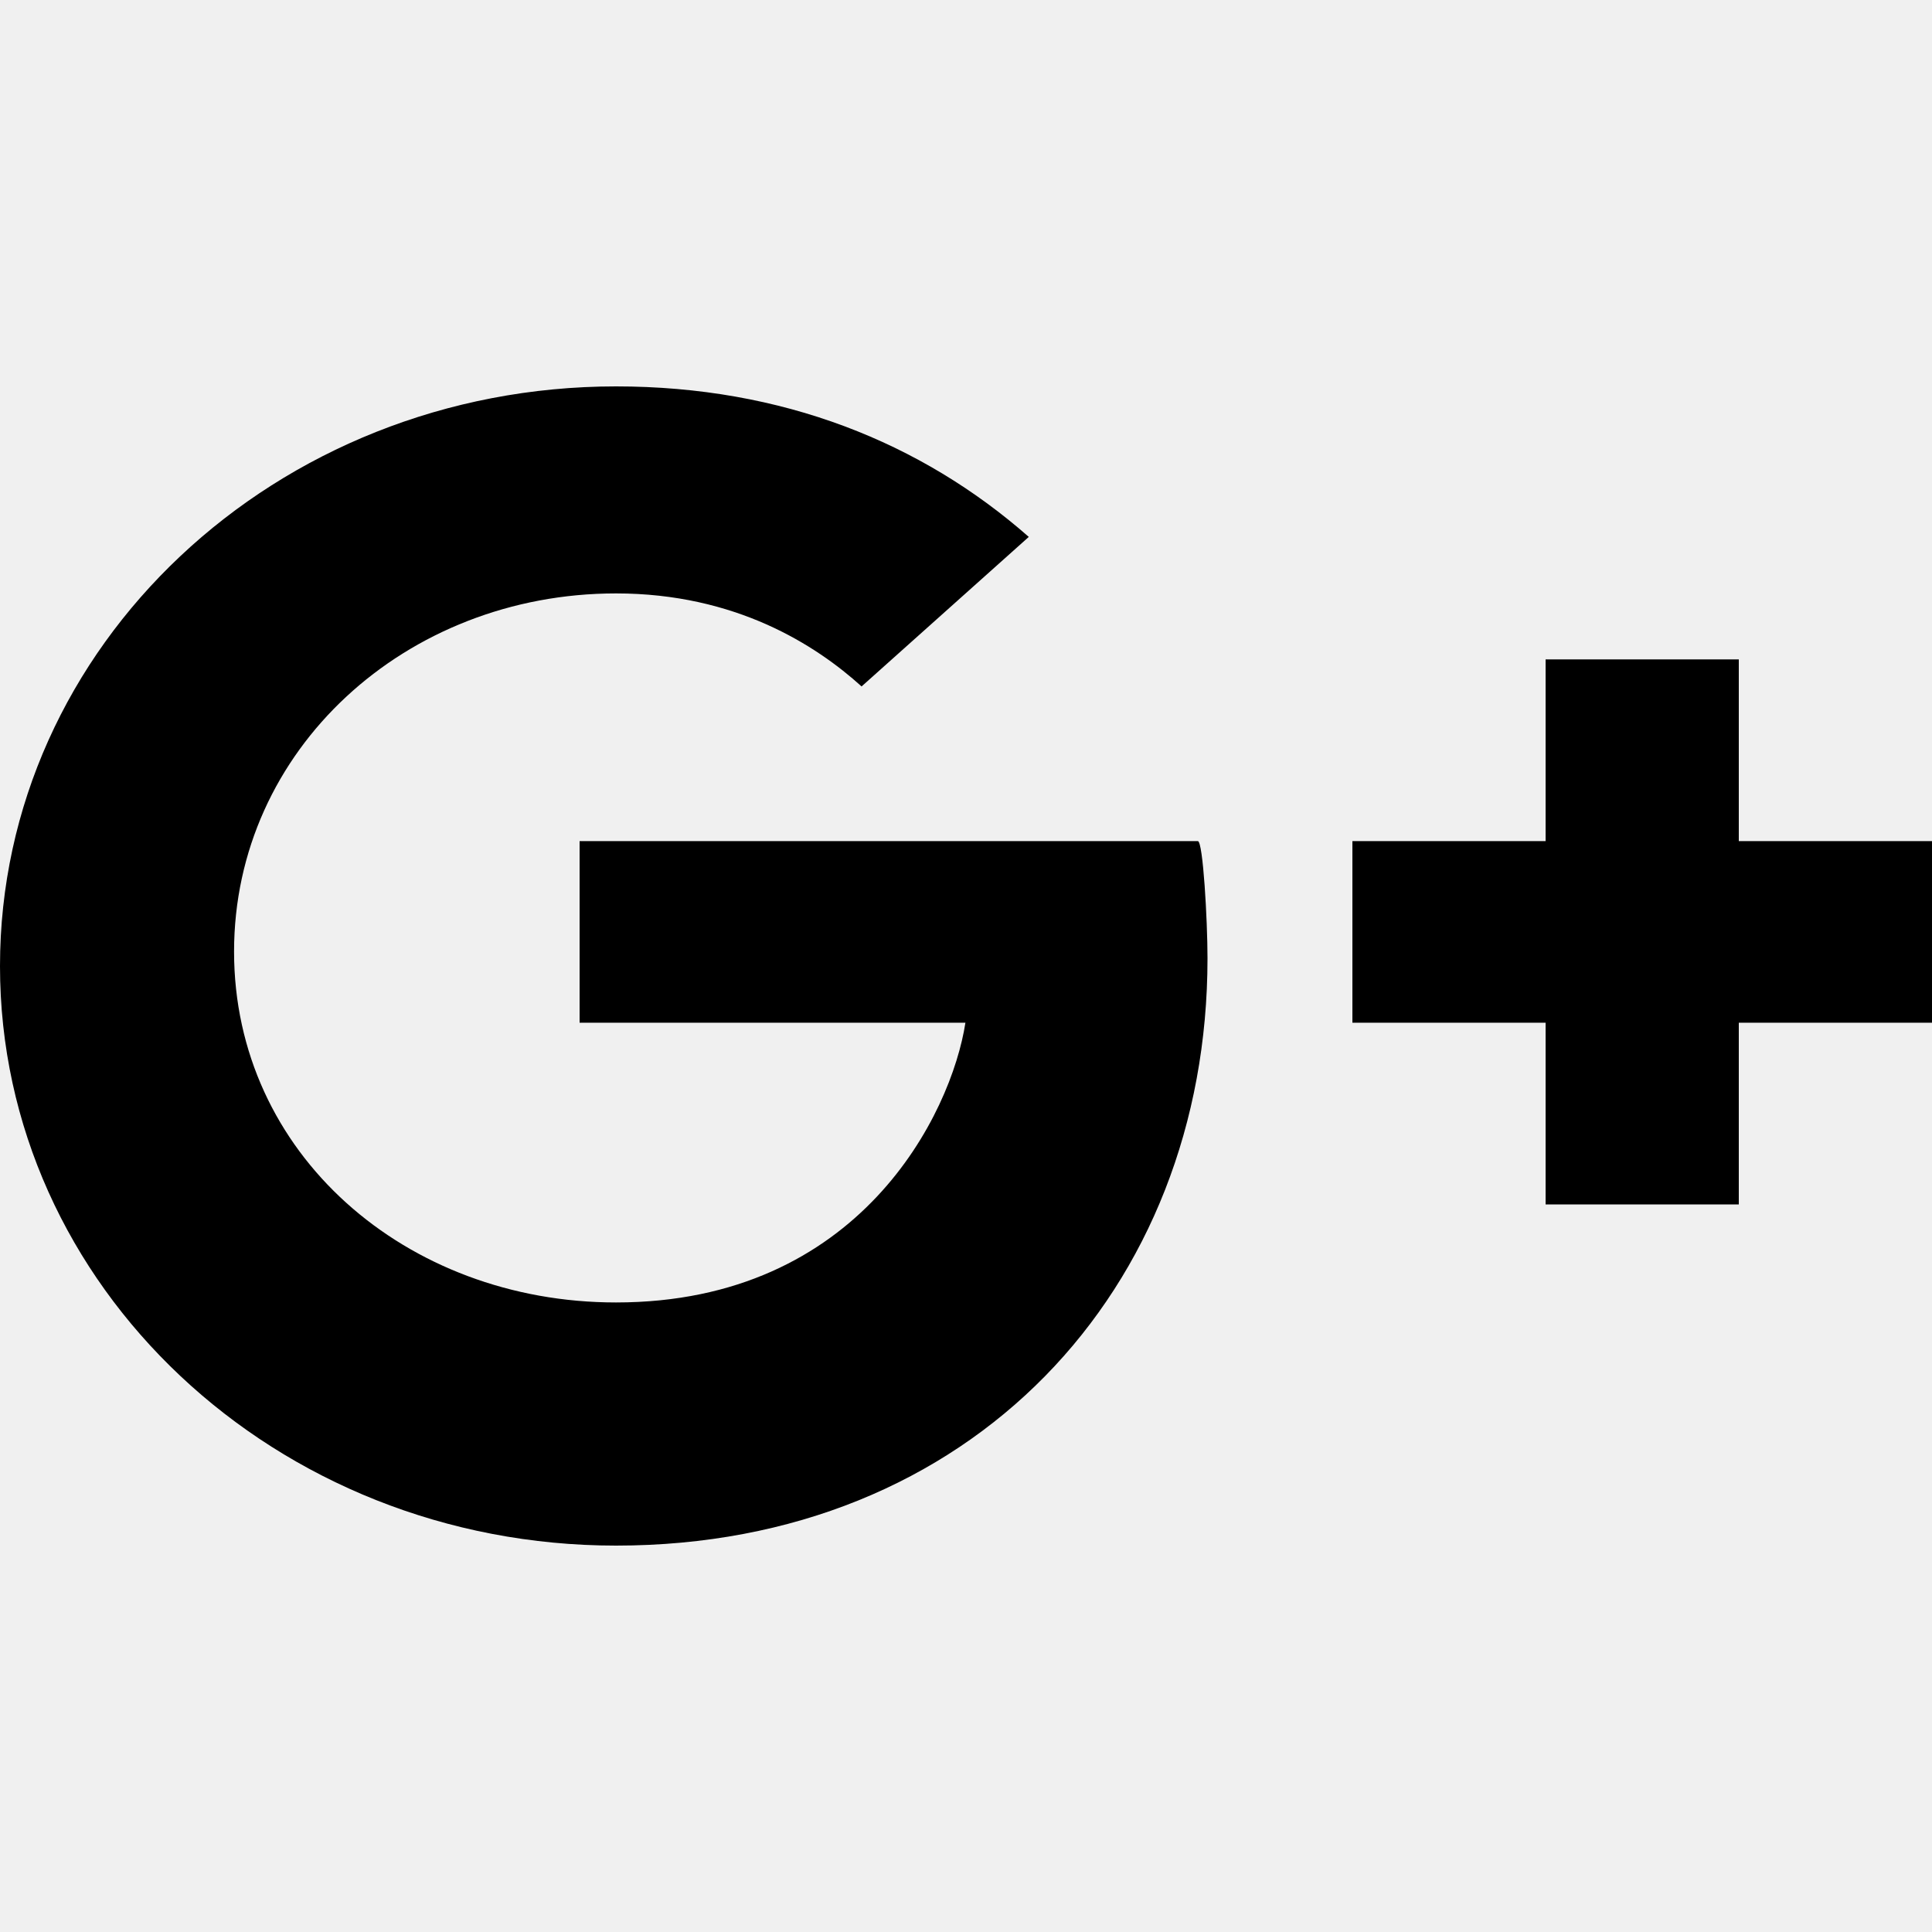
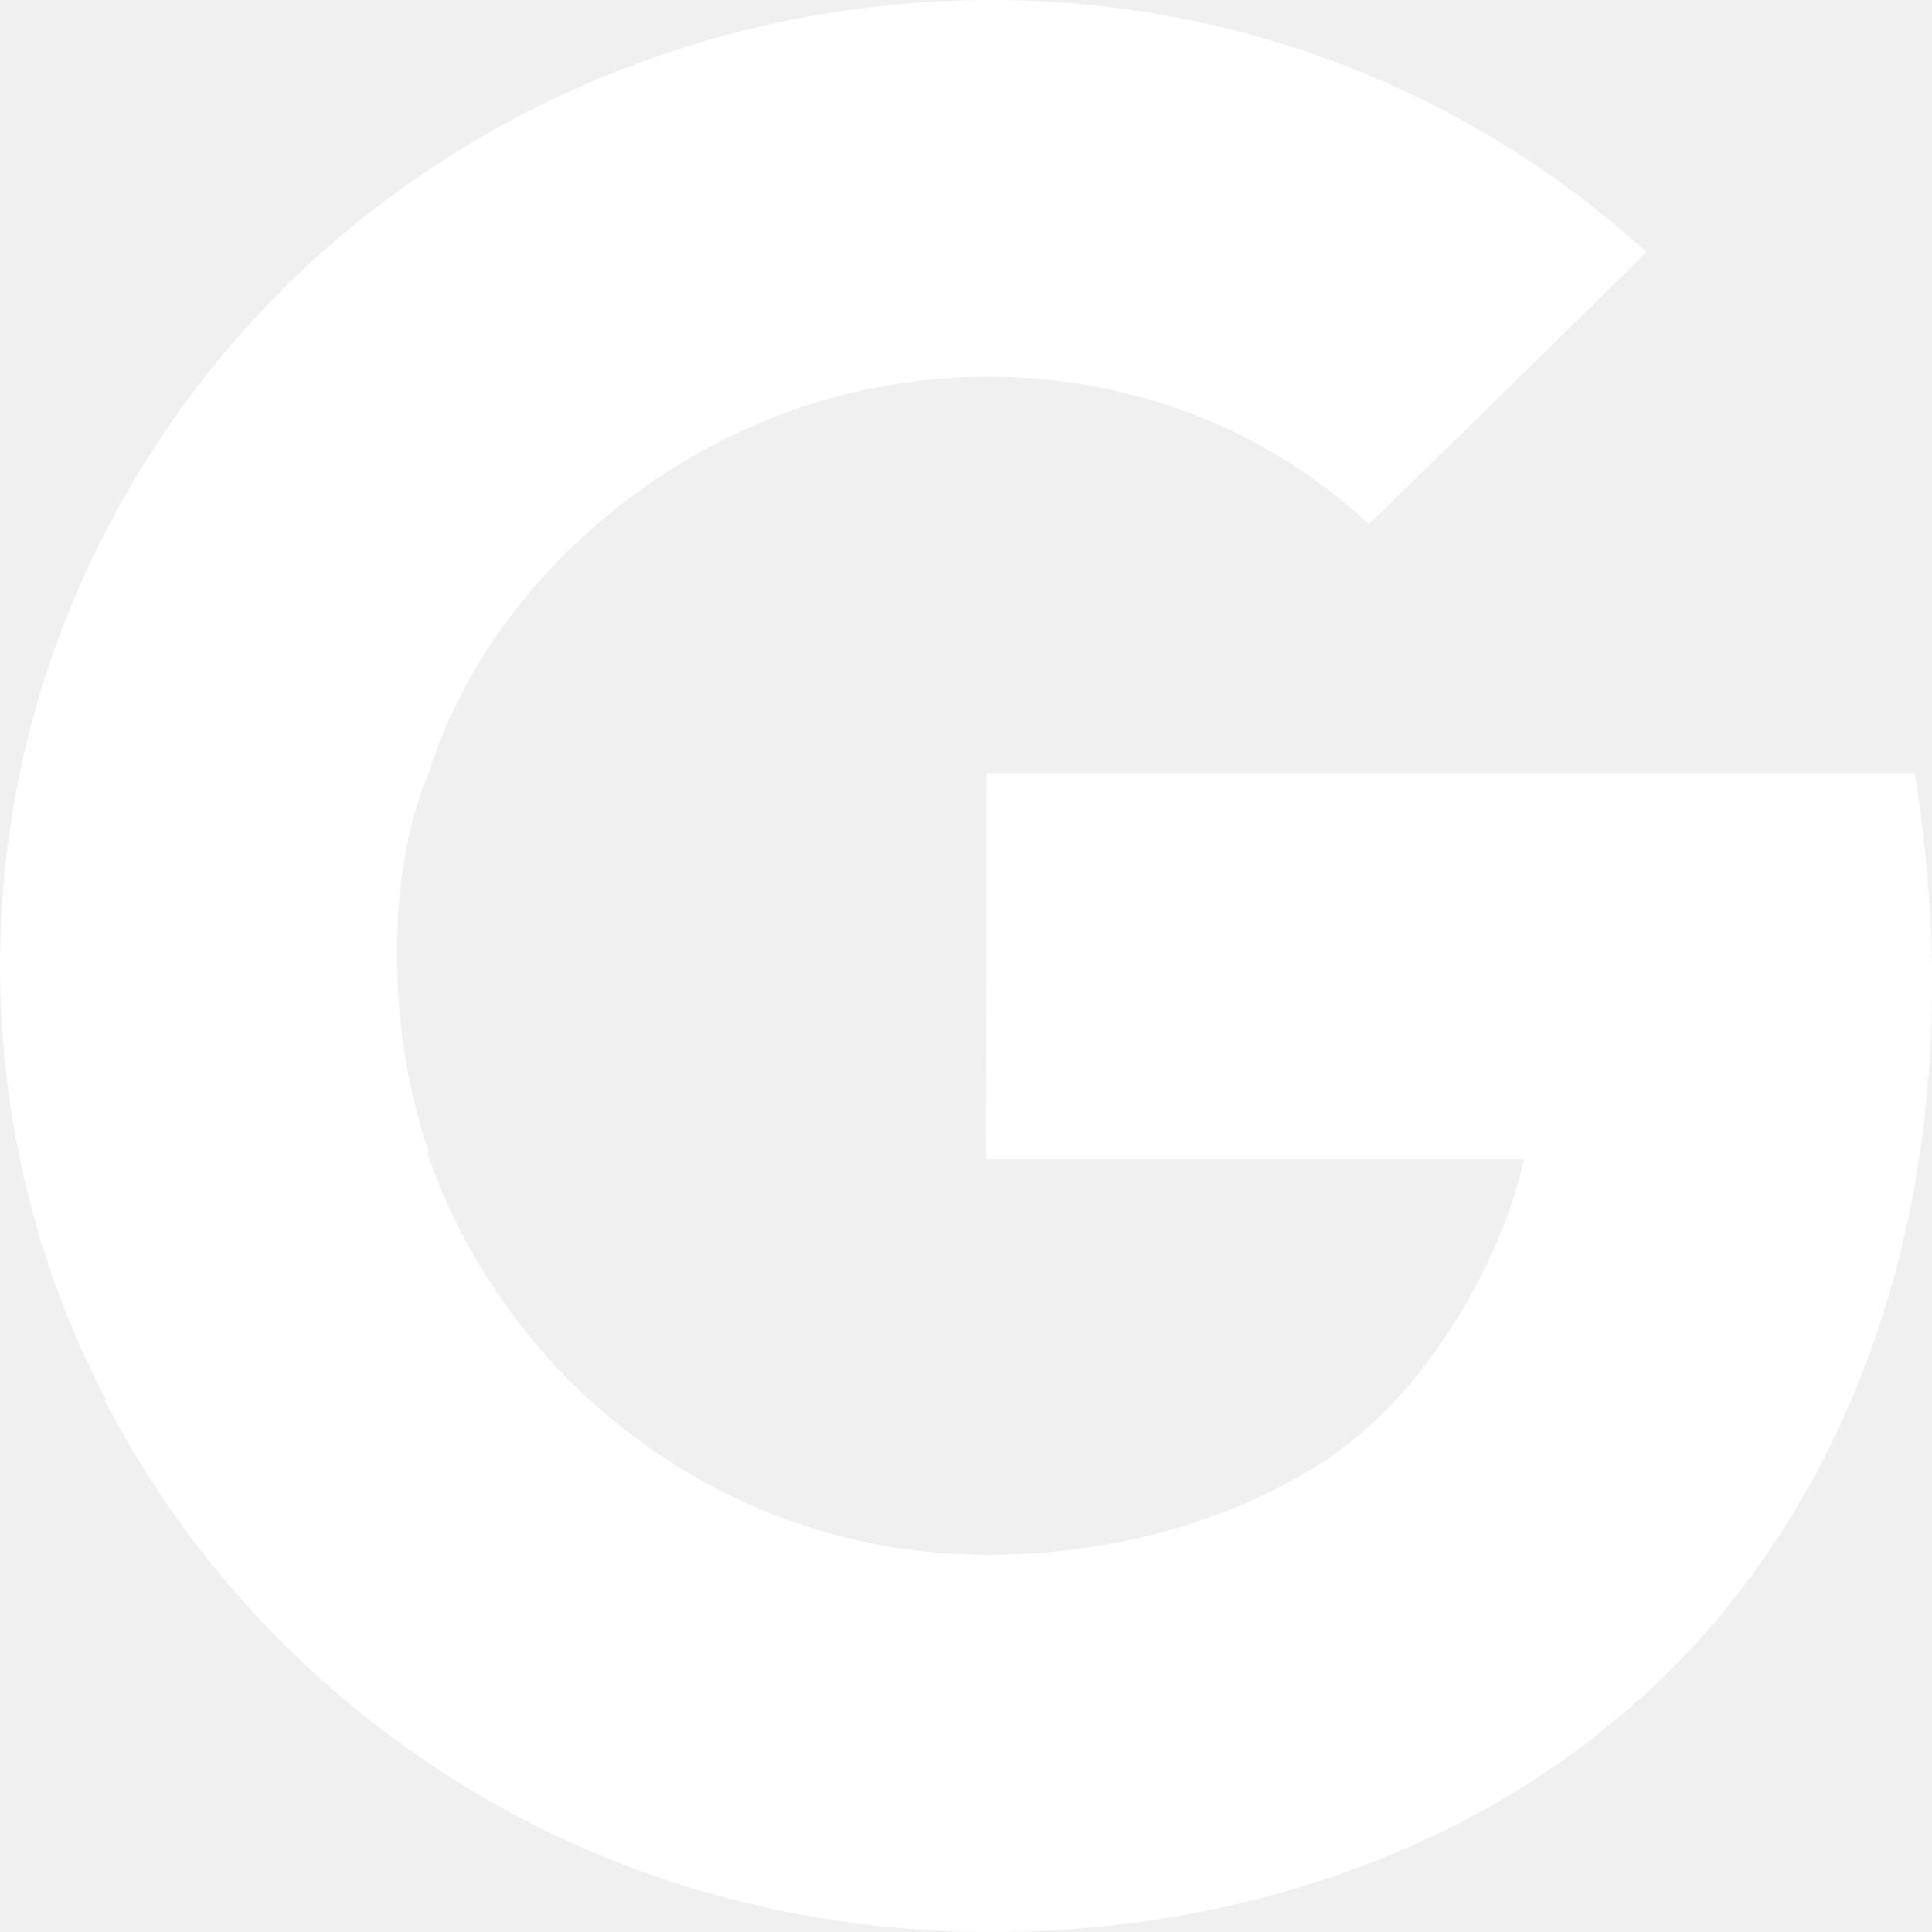
- <svg xmlns="http://www.w3.org/2000/svg" width="800px" height="800px" viewBox="0 -4 20 20" version="1.1">
-   <defs>
- 
- </defs>
-   <g id="Page-1" stroke="none" stroke-width="1" fill="none" fill-rule="evenodd">
-     <g id="Dribbble-Light-Preview" transform="translate(-420, -7443)" fill="#000000">
-       <g id="icons" transform="translate(56, 160)">
-         <path d="M382,7287.707 L382,7285.826 L380,7285.826 L380,7287.707 L378,7287.707 L378,7289.587 L380,7289.587 L380,7291.468 L382,7291.468 L382,7289.587 L384,7289.587 L384,7287.707 L382,7287.707 Z M376.4,7287.707 C376.454,7287.707 376.5,7288.527 376.5,7288.921 C376.5,7292.347 374.058,7295 370.377,7295 C366.852,7295 364,7292.316 364,7289.001 C364,7285.686 366.852,7283 370.377,7283 C372.099,7283 373.539,7283.581 374.65,7284.558 L372.919,7286.106 C372.446,7285.678 371.616,7285.143 370.377,7285.143 C368.2,7285.143 366.423,7286.761 366.423,7288.851 C366.423,7290.941 368.2,7292.483 370.377,7292.483 C372.901,7292.483 373.849,7290.527 373.994,7289.587 L370,7289.587 L370,7287.707 L376.4,7287.707 Z" id="google_plus-[#165]">
- 
- </path>
+ <svg xmlns="http://www.w3.org/2000/svg" viewBox="0 0 20 20" version="1.1" fill="#050505" stroke="#050505">
+   <g id="SVGRepo_bgCarrier" stroke-width="0" />
+   <g id="SVGRepo_tracerCarrier" stroke-linecap="round" stroke-linejoin="round" />
+   <g id="SVGRepo_iconCarrier">
+     <defs> </defs>
+     <g id="Page-1" stroke="none" stroke-width="1" fill="none" fill-rule="evenodd">
+       <g id="Dribbble-Light-Preview" transform="translate(-300, -7399)" fill="#ffffff">
+         <g id="icons" transform="translate(56, 160)">
+           <path d="M263.822,7247.004 L254.211,7247.004 C254.211,7248.003 254.211,7250.002 254.205,7251.002 L259.774,7251.002 C259.561,7252.001 258.804,7253.4 257.735,7254.105 C257.734,7254.104 257.733,7254.111 257.731,7254.11 C256.31,7255.048 254.434,7255.261 253.041,7254.981 C250.858,7254.548 249.13,7252.965 248.429,7250.954 C248.433,7250.951 248.436,7250.923 248.439,7250.921 C248,7249.673 248,7248.003 248.439,7247.004 L248.438,7247.004 C249.004,7245.167 250.784,7243.491 252.97,7243.032 C254.728,7242.659 256.712,7243.063 258.171,7244.428 C258.365,7244.238 260.856,7241.806 261.043,7241.608 C256.058,7237.093 248.077,7238.682 245.09,7244.511 L245.089,7244.511 C245.089,7244.511 245.09,7244.511 245.084,7244.522 L245.084,7244.522 C243.607,7247.386 243.668,7250.76 245.094,7253.486 C245.09,7253.489 245.087,7253.491 245.084,7253.494 C246.377,7256.003 248.729,7257.927 251.564,7258.659 C254.575,7259.449 258.407,7258.909 260.974,7256.587 C260.975,7256.588 260.976,7256.589 260.977,7256.59 C263.152,7254.632 264.506,7251.294 263.822,7247.004" id="google-[#178]"> </path>
+         </g>
      </g>
    </g>
  </g>
</svg>
